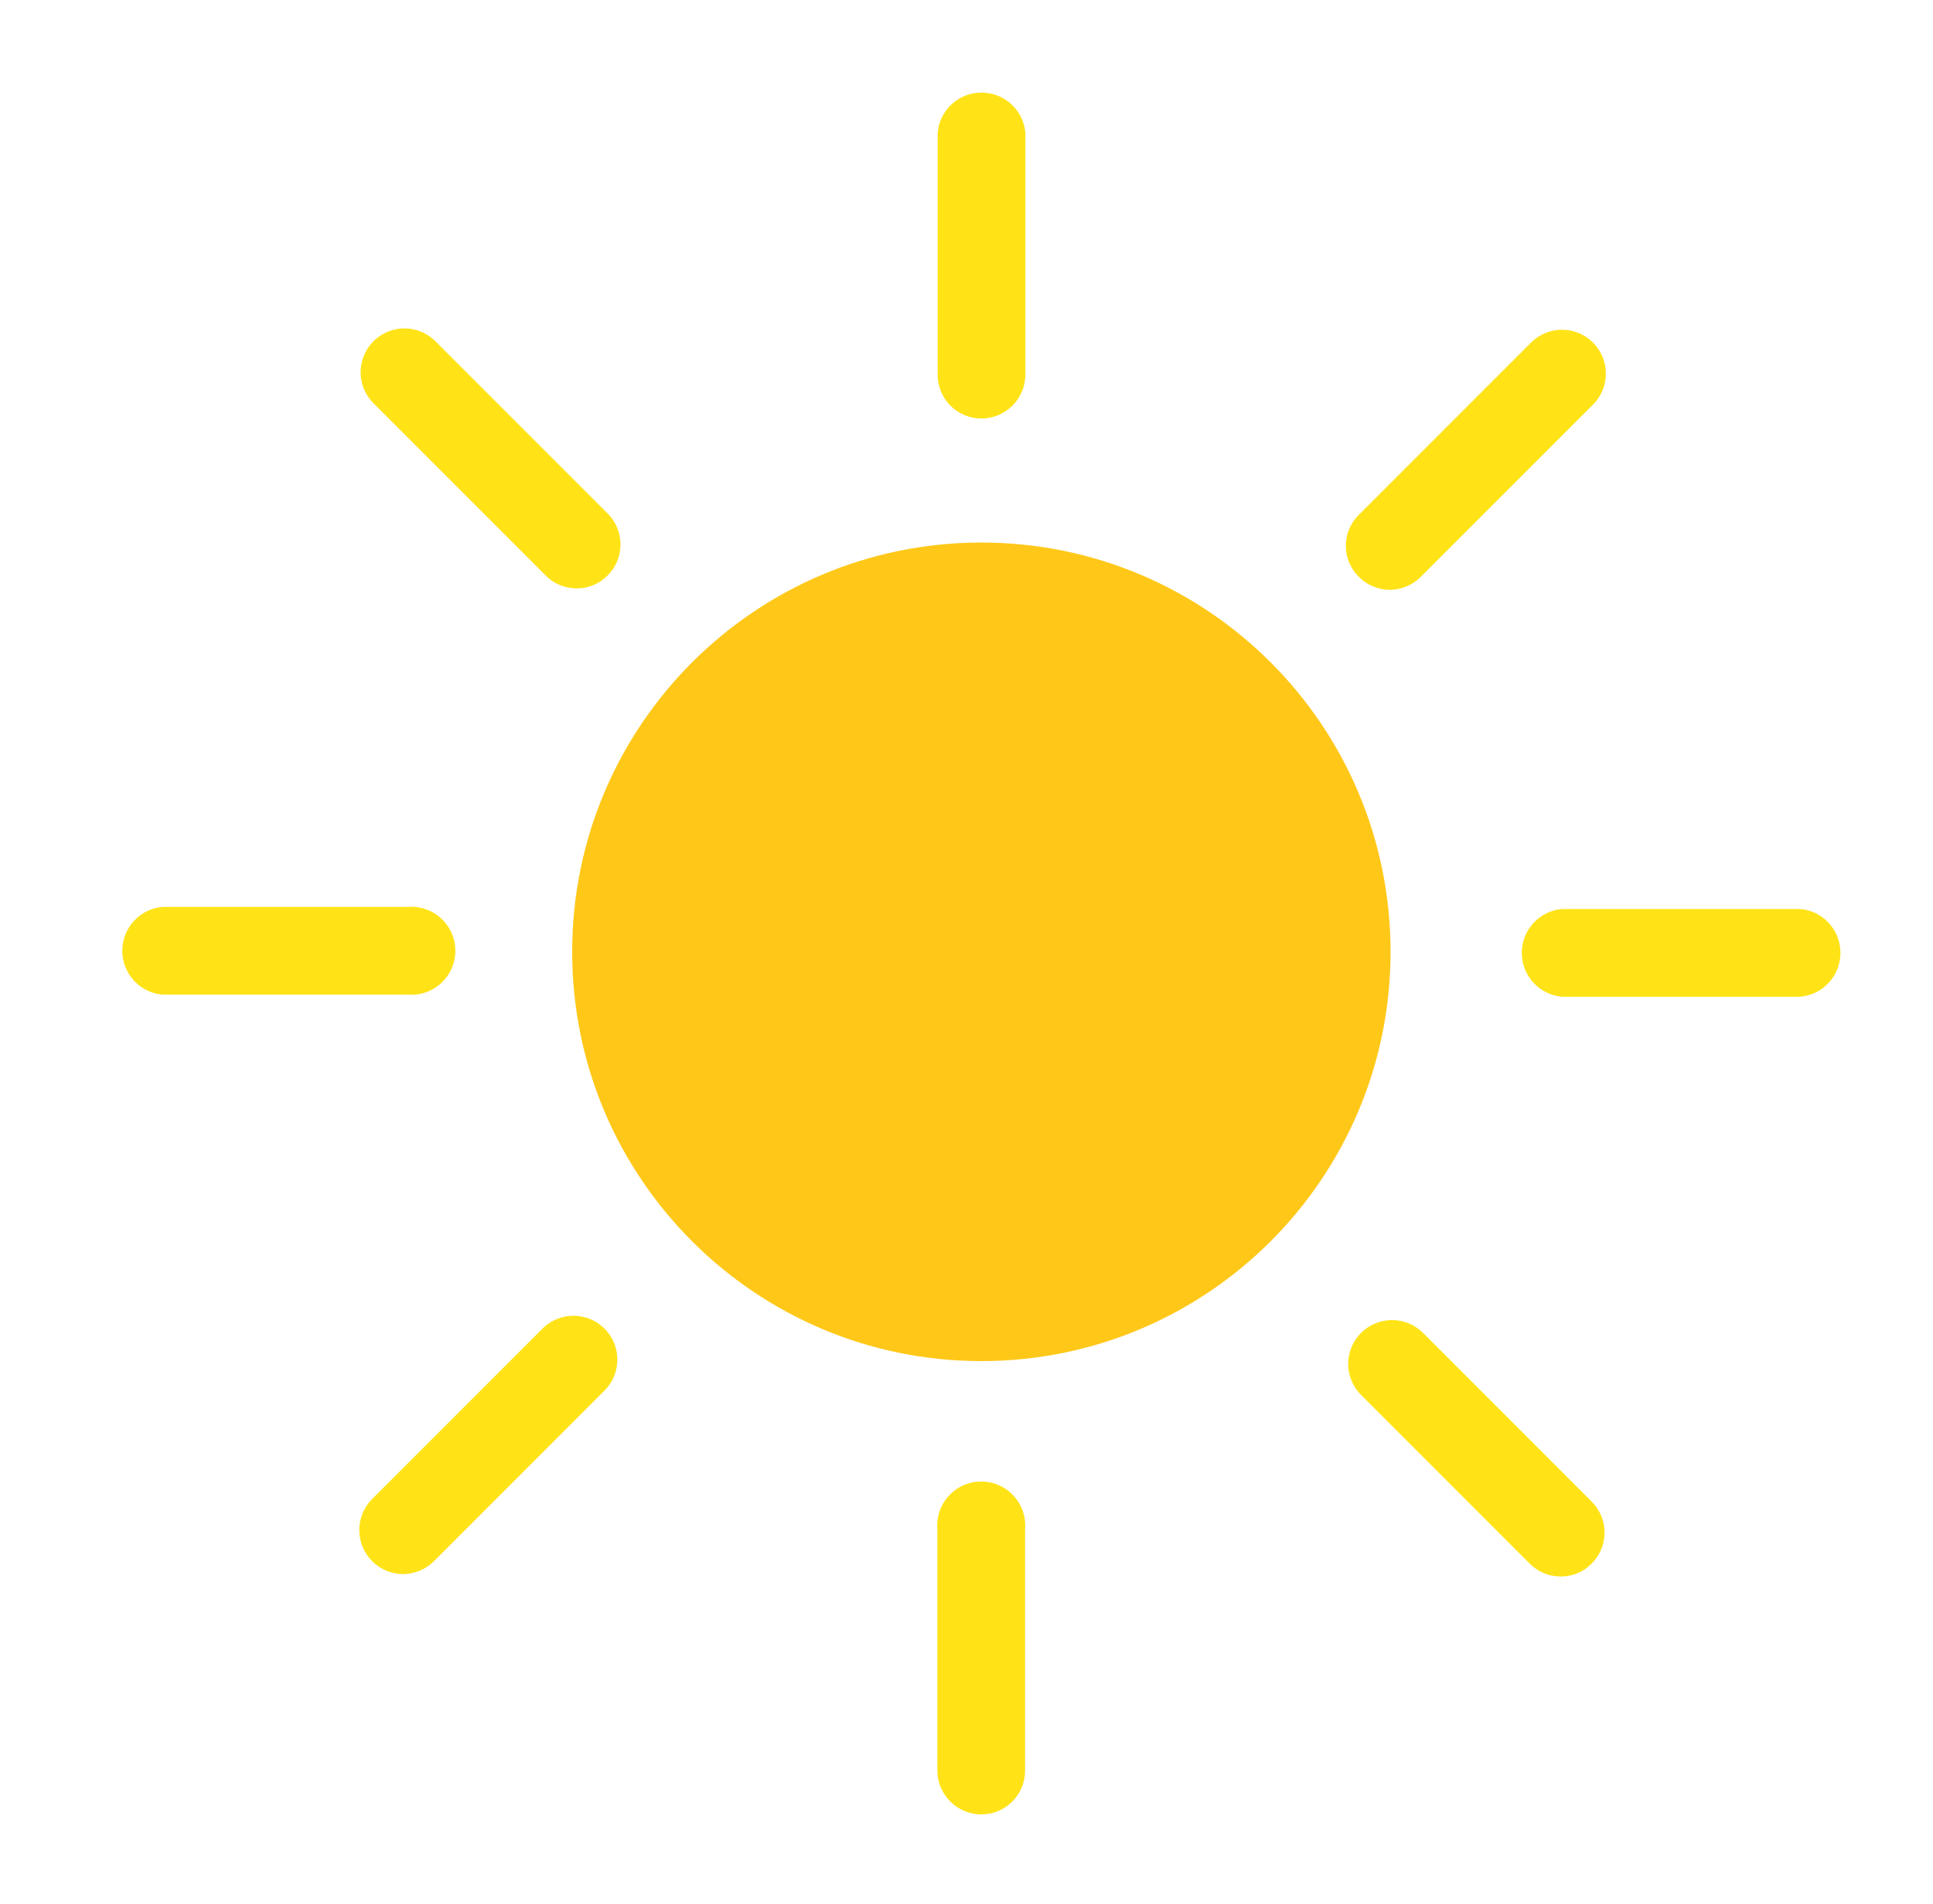
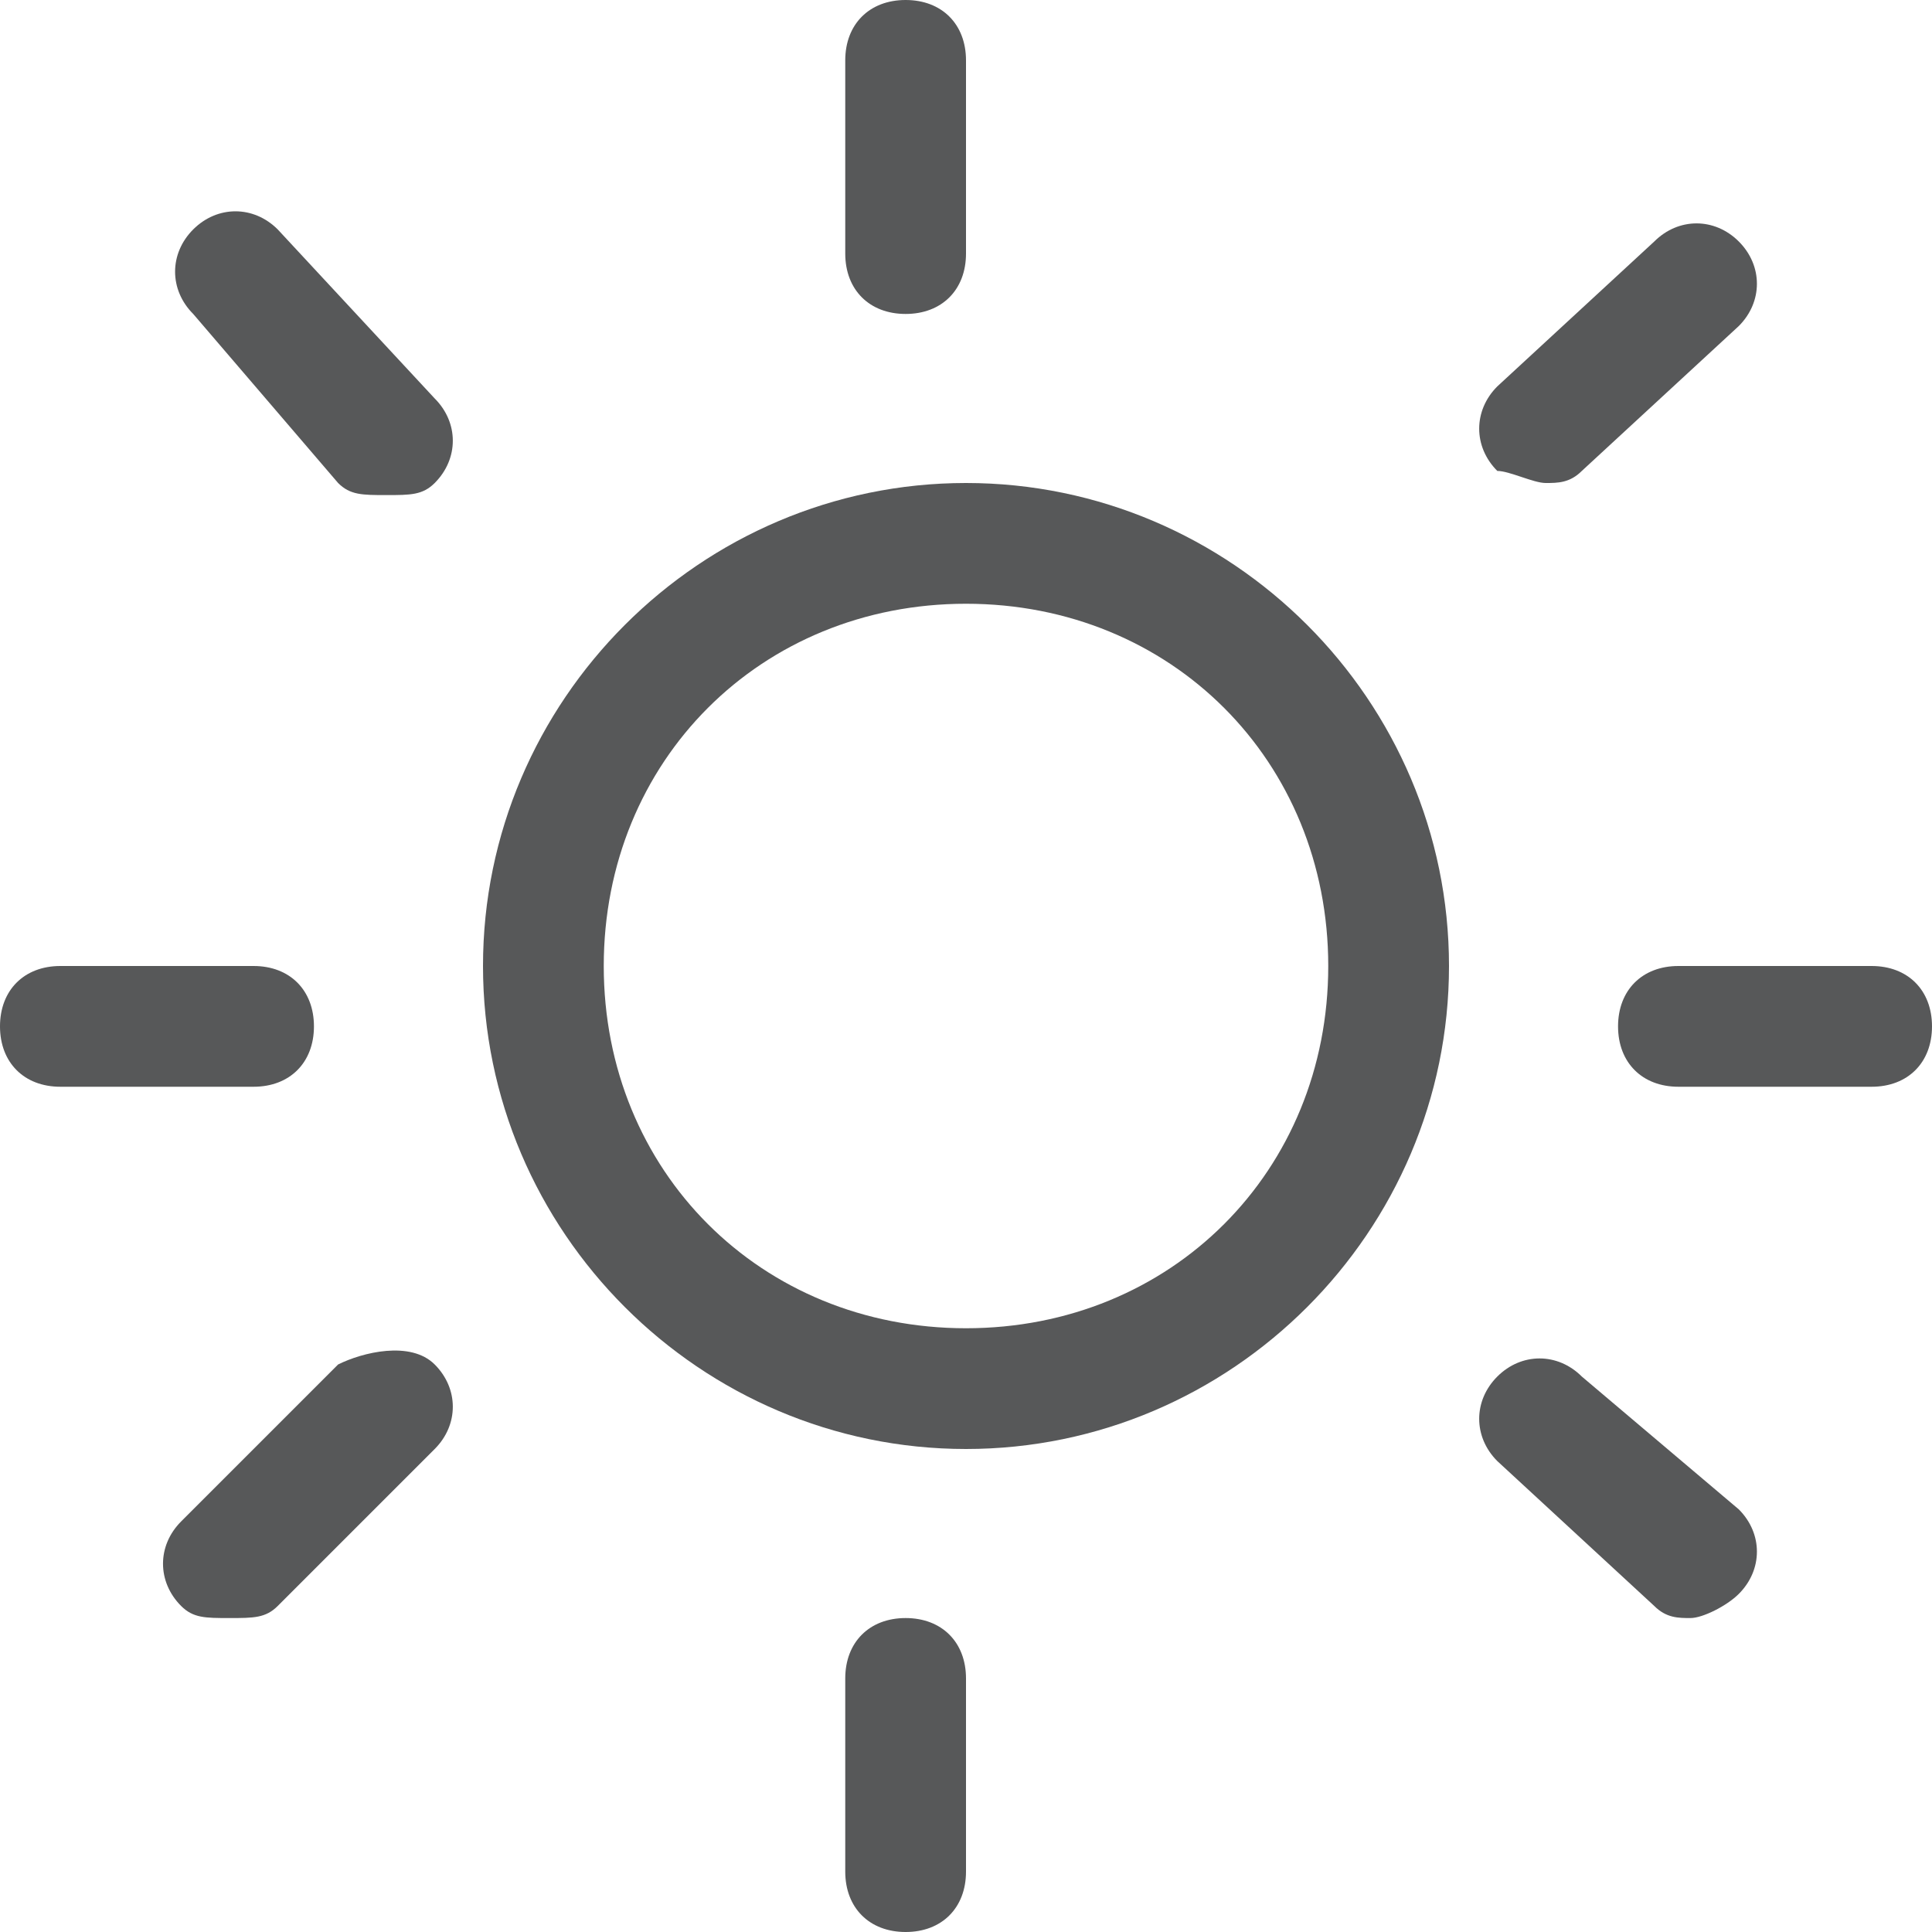
- <svg xmlns="http://www.w3.org/2000/svg" width="65px" height="64px" viewBox="0 0 65 64" version="1.1">
-   <g id="100-晴-SunnyClear" stroke="none" stroke-width="1" fill="none" fill-rule="evenodd" transform="translate(1, 0)">
-     <g transform="translate(3, 3)" fill-rule="nonzero">
-       <circle id="椭圆形" fill="#FFC819" cx="29" cy="29" r="13.76" />
-       <path d="M9.71,30.44 L1.47,30.44 C0.702,30.377 0.112,29.735 0.112,28.965 C0.112,28.195 0.702,27.553 1.47,27.49 L9.71,27.49 C10.266,27.444 10.8,27.715 11.093,28.19 C11.385,28.665 11.385,29.265 11.093,29.74 C10.8,30.215 10.266,30.486 9.71,30.44 L9.71,30.44 Z" id="路径" fill="#FFE317" />
-       <path d="M56.53,30.51 L48.53,30.51 C47.762,30.447 47.172,29.805 47.172,29.035 C47.172,28.265 47.762,27.623 48.53,27.56 L56.53,27.56 C57.298,27.623 57.888,28.265 57.888,29.035 C57.888,29.805 57.298,30.447 56.53,30.51 L56.53,30.51 Z" id="路径" fill="#FFE317" />
-       <path d="M29,58 C28.187,58 27.525,57.343 27.52,56.53 L27.52,48.41 C27.474,47.854 27.745,47.32 28.22,47.027 C28.695,46.735 29.295,46.735 29.77,47.027 C30.245,47.32 30.516,47.854 30.47,48.41 L30.47,56.53 C30.47,56.92 30.315,57.294 30.039,57.569 C29.764,57.845 29.39,58 29,58 Z" id="路径" fill="#FFE317" />
-       <path d="M29,11.07 C28.608,11.07 28.233,10.914 27.957,10.636 C27.681,10.358 27.527,9.982 27.53,9.59 L27.53,1.47 C27.593,0.702 28.235,0.112 29.005,0.112 C29.775,0.112 30.417,0.702 30.48,1.47 L30.48,9.59 C30.48,10.407 29.817,11.07 29,11.07 L29,11.07 Z" id="路径" fill="#FFE317" />
-       <line x1="9.56" y1="9.52" x2="15.35" y2="15.31" id="路径" fill="#FFE317" />
-       <path d="M15.35,16.78 C14.973,16.772 14.615,16.618 14.35,16.35 L8.56,10.56 C7.983,9.986 7.981,9.052 8.555,8.475 C9.129,7.898 10.063,7.896 10.64,8.47 L16.43,14.26 C16.709,14.536 16.866,14.912 16.866,15.305 C16.866,15.698 16.709,16.074 16.43,16.35 C16.146,16.639 15.754,16.795 15.35,16.78 L15.35,16.78 Z" id="路径" fill="#FFE317" />
-       <line x1="42.77" y1="42.81" x2="48.44" y2="48.48" id="路径" fill="#FFE317" />
-       <path d="M48.44,50 C48.063,49.992 47.705,49.838 47.44,49.57 L41.77,43.9 C41.397,43.528 41.25,42.986 41.385,42.477 C41.52,41.968 41.917,41.569 42.425,41.432 C42.933,41.294 43.477,41.438 43.85,41.81 L49.52,47.48 C49.799,47.756 49.956,48.132 49.956,48.525 C49.956,48.918 49.799,49.294 49.52,49.57 C49.236,49.859 48.844,50.015 48.44,50 Z" id="路径" fill="#FFE317" />
-       <line x1="9.52" y1="48.44" x2="15.25" y2="42.71" id="路径" fill="#FFE317" />
-       <path d="M9.51,49.92 C8.923,49.899 8.403,49.533 8.186,48.987 C7.97,48.441 8.097,47.818 8.51,47.4 L14.24,41.67 C14.814,41.093 15.748,41.091 16.325,41.665 C16.902,42.239 16.904,43.173 16.33,43.75 L10.6,49.48 C10.312,49.77 9.918,49.929 9.51,49.92 L9.51,49.92 Z" id="路径" fill="#FFE317" />
-       <line x1="42.69" y1="15.35" x2="48.48" y2="9.56" id="路径" fill="#FFE317" />
-       <path d="M42.69,16.83 C42.313,16.816 41.955,16.659 41.69,16.39 C41.412,16.116 41.255,15.741 41.255,15.35 C41.255,14.959 41.412,14.584 41.69,14.31 L47.48,8.52 C47.852,8.147 48.394,8 48.903,8.135 C49.412,8.27 49.811,8.667 49.948,9.175 C50.086,9.683 49.942,10.227 49.57,10.6 L43.78,16.39 C43.492,16.68 43.098,16.839 42.69,16.83 Z" id="路径" fill="#FFE317" />
-     </g>
+ <svg xmlns="http://www.w3.org/2000/svg" version="1.1" id="图层_2_1_" x="0px" y="0px" viewBox="0 0 16 16" style="enable-background:new 0 0 16 16;" xml:space="preserve">
+   <style type="text/css">
+ 	.st0{opacity:0.75;}
+ 	.st1{fill:#1F2022;}
+ </style>
+   <g class="st0">
+     <path class="st1" d="M8,5c1.7,0,3,1.3,3,3s-1.3,3-3,3S5,9.7,5,8S6.3,5,8,5 M8,4C5.8,4,4,5.8,4,8s1.8,4,4,4s4-1.8,4-4S10.2,4,8,4   L8,4z" />
+     <path class="st1" d="M2.3,1.9c-0.2-0.2-0.5-0.2-0.7,0s-0.2,0.5,0,0.7L2.8,4c0.1,0.1,0.2,0.1,0.4,0.1s0.3,0,0.4-0.1   c0.2-0.2,0.2-0.5,0-0.7L2.3,1.9z" />
+     <path class="st1" d="M12.8,4c0.1,0,0.2,0,0.3-0.1l1.3-1.2c0.2-0.2,0.2-0.5,0-0.7c-0.2-0.2-0.5-0.2-0.7,0l-1.3,1.2   c-0.2,0.2-0.2,0.5,0,0.7C12.5,3.9,12.7,4,12.8,4z" />
+     <path class="st1" d="M2.8,11.3l-1.3,1.3c-0.2,0.2-0.2,0.5,0,0.7c0.1,0.1,0.2,0.1,0.4,0.1s0.3,0,0.4-0.1l1.3-1.3   c0.2-0.2,0.2-0.5,0-0.7S3,11.2,2.8,11.3z" />
+     <path class="st1" d="M13.1,11.4c-0.2-0.2-0.5-0.2-0.7,0c-0.2,0.2-0.2,0.5,0,0.7l1.3,1.2c0.1,0.1,0.2,0.1,0.3,0.1   c0.1,0,0.3-0.1,0.4-0.2c0.2-0.2,0.2-0.5,0-0.7L13.1,11.4z" />
+     <path class="st1" d="M7.5,0C7.2,0,7,0.2,7,0.5v1.6c0,0.3,0.2,0.5,0.5,0.5S8,2.4,8,2.1V0.5C8,0.2,7.8,0,7.5,0z" />
+     <path class="st1" d="M7.5,13.4c-0.3,0-0.5,0.2-0.5,0.5v1.6C7,15.8,7.2,16,7.5,16S8,15.8,8,15.5v-1.6C8,13.6,7.8,13.4,7.5,13.4z" />
+     <path class="st1" d="M2.6,8.5C2.6,8.2,2.4,8,2.1,8H0.5C0.2,8,0,8.2,0,8.5S0.2,9,0.5,9h1.6C2.4,9,2.6,8.8,2.6,8.5z" />
+     <path class="st1" d="M15.5,8h-1.6c-0.3,0-0.5,0.2-0.5,0.5S13.6,9,13.9,9h1.6C15.8,9,16,8.8,16,8.5S15.8,8,15.5,8z" />
  </g>
</svg>
